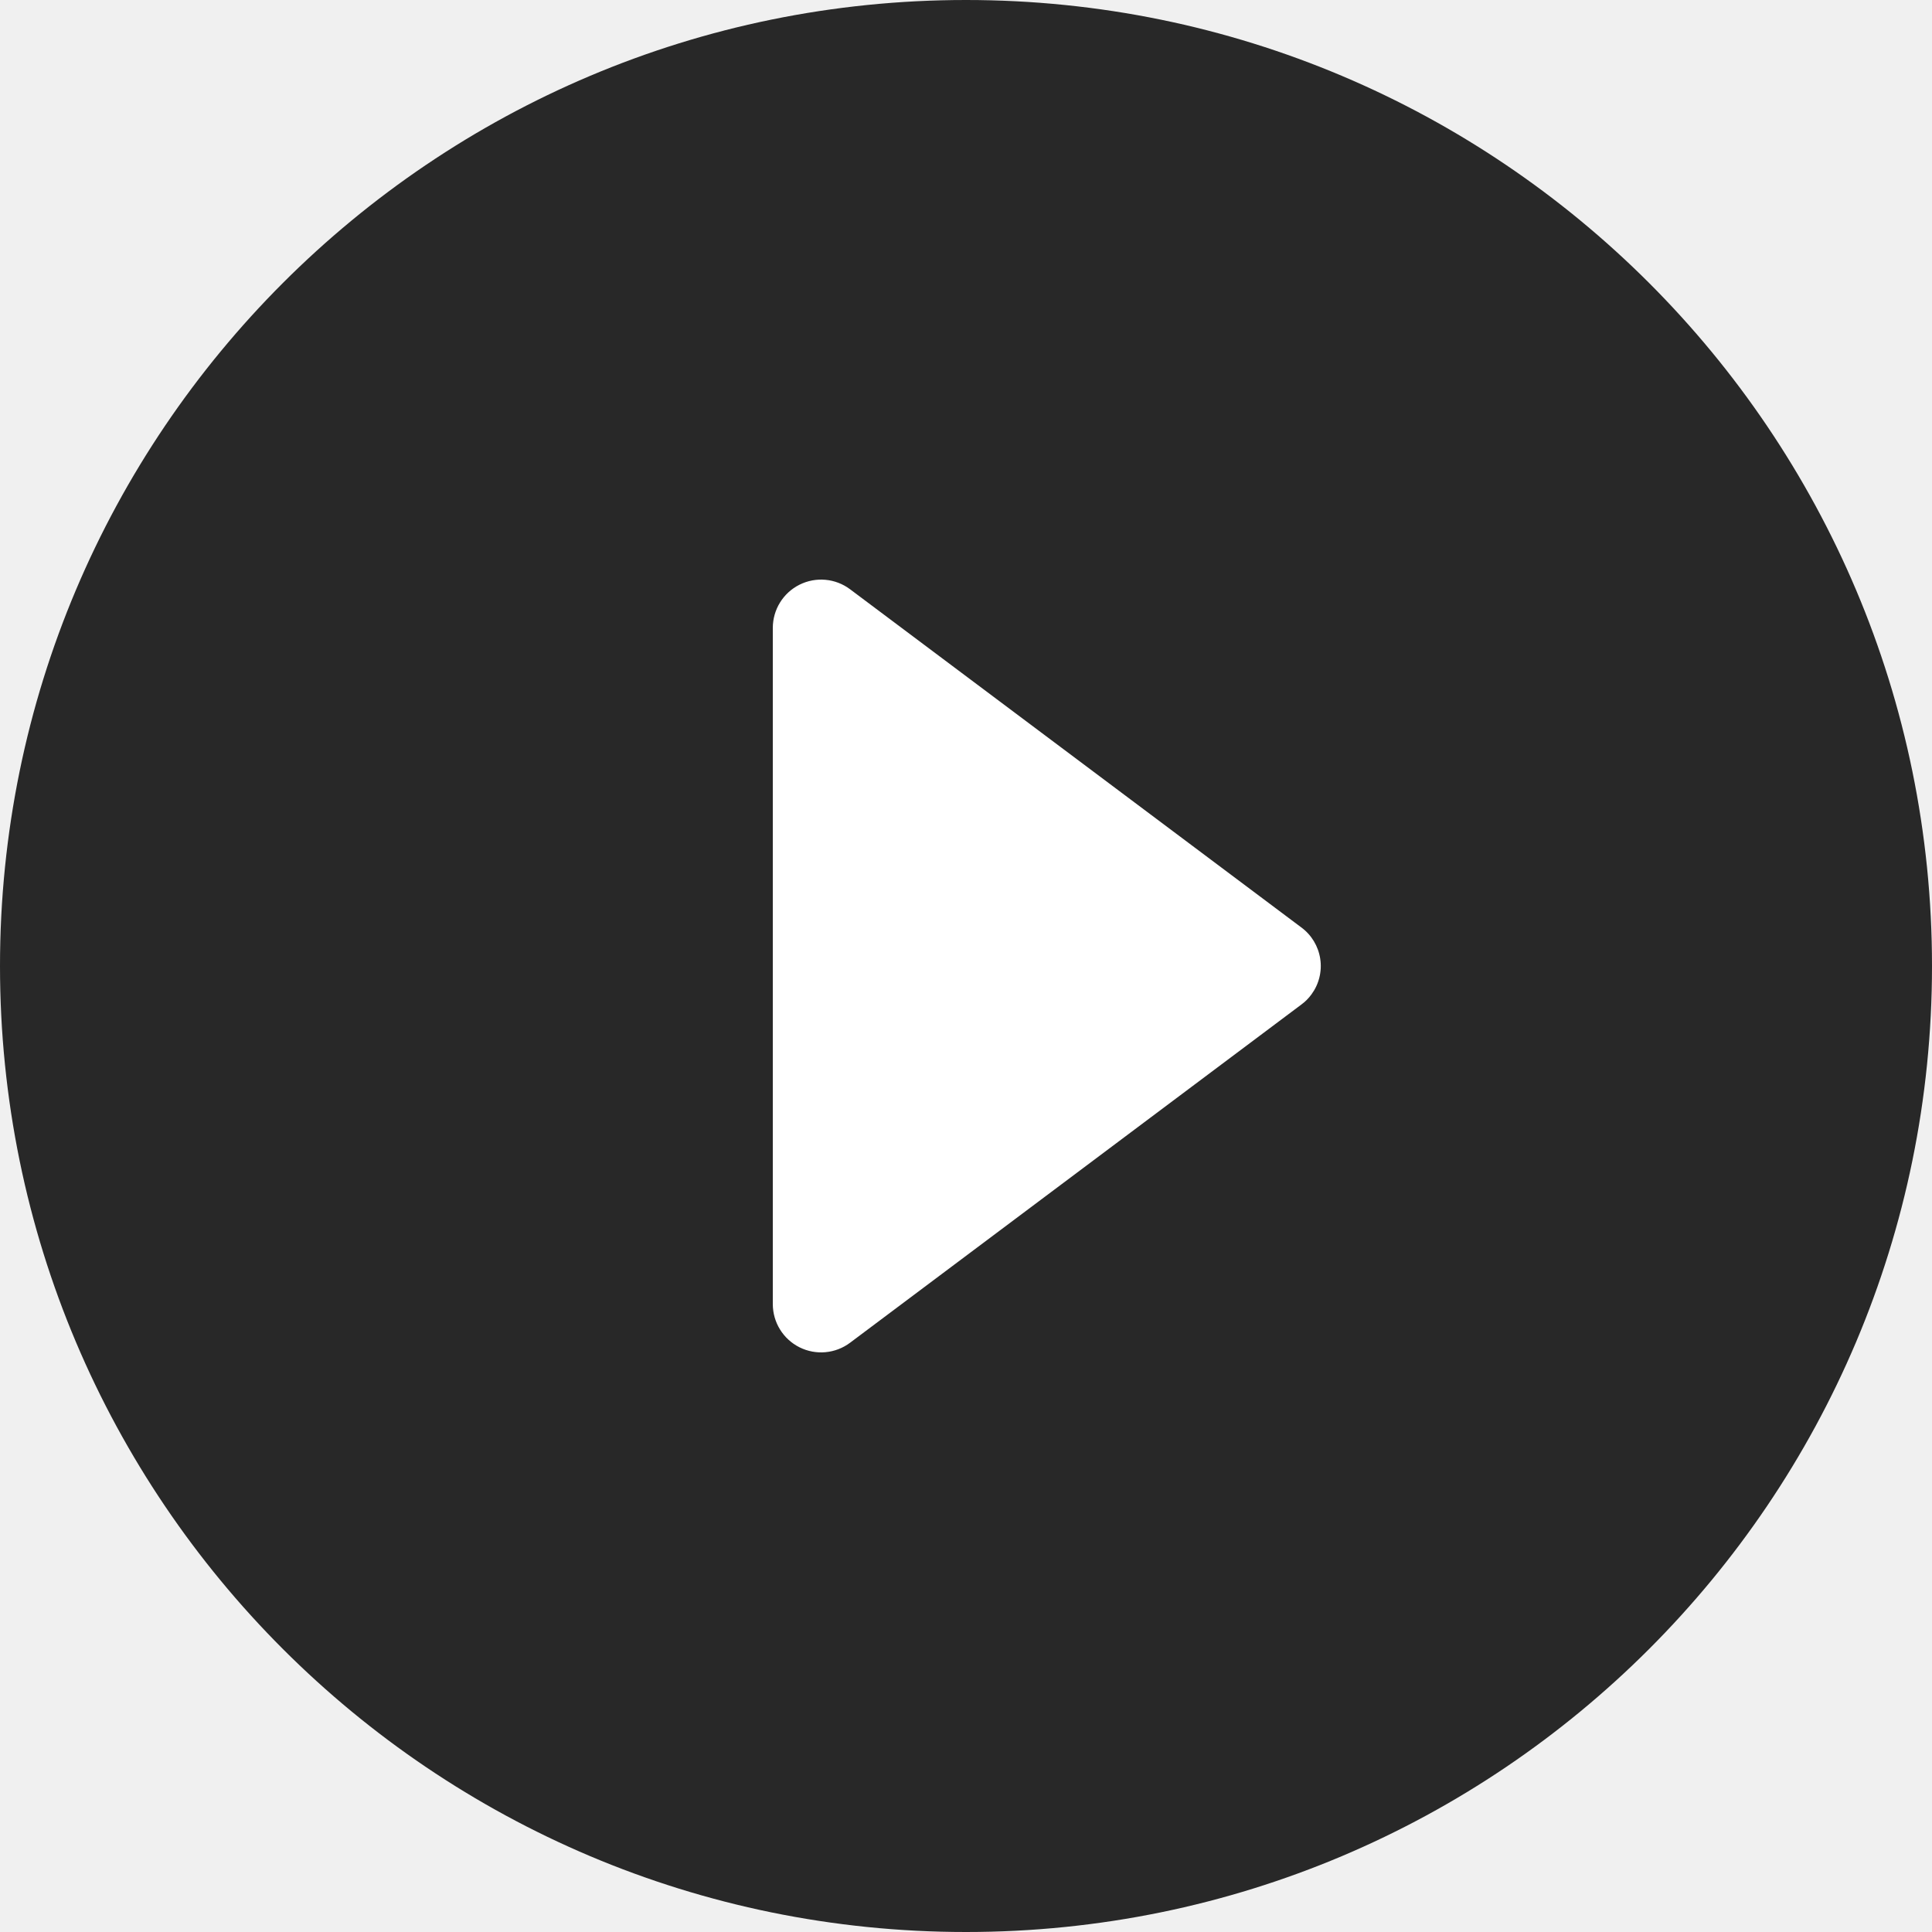
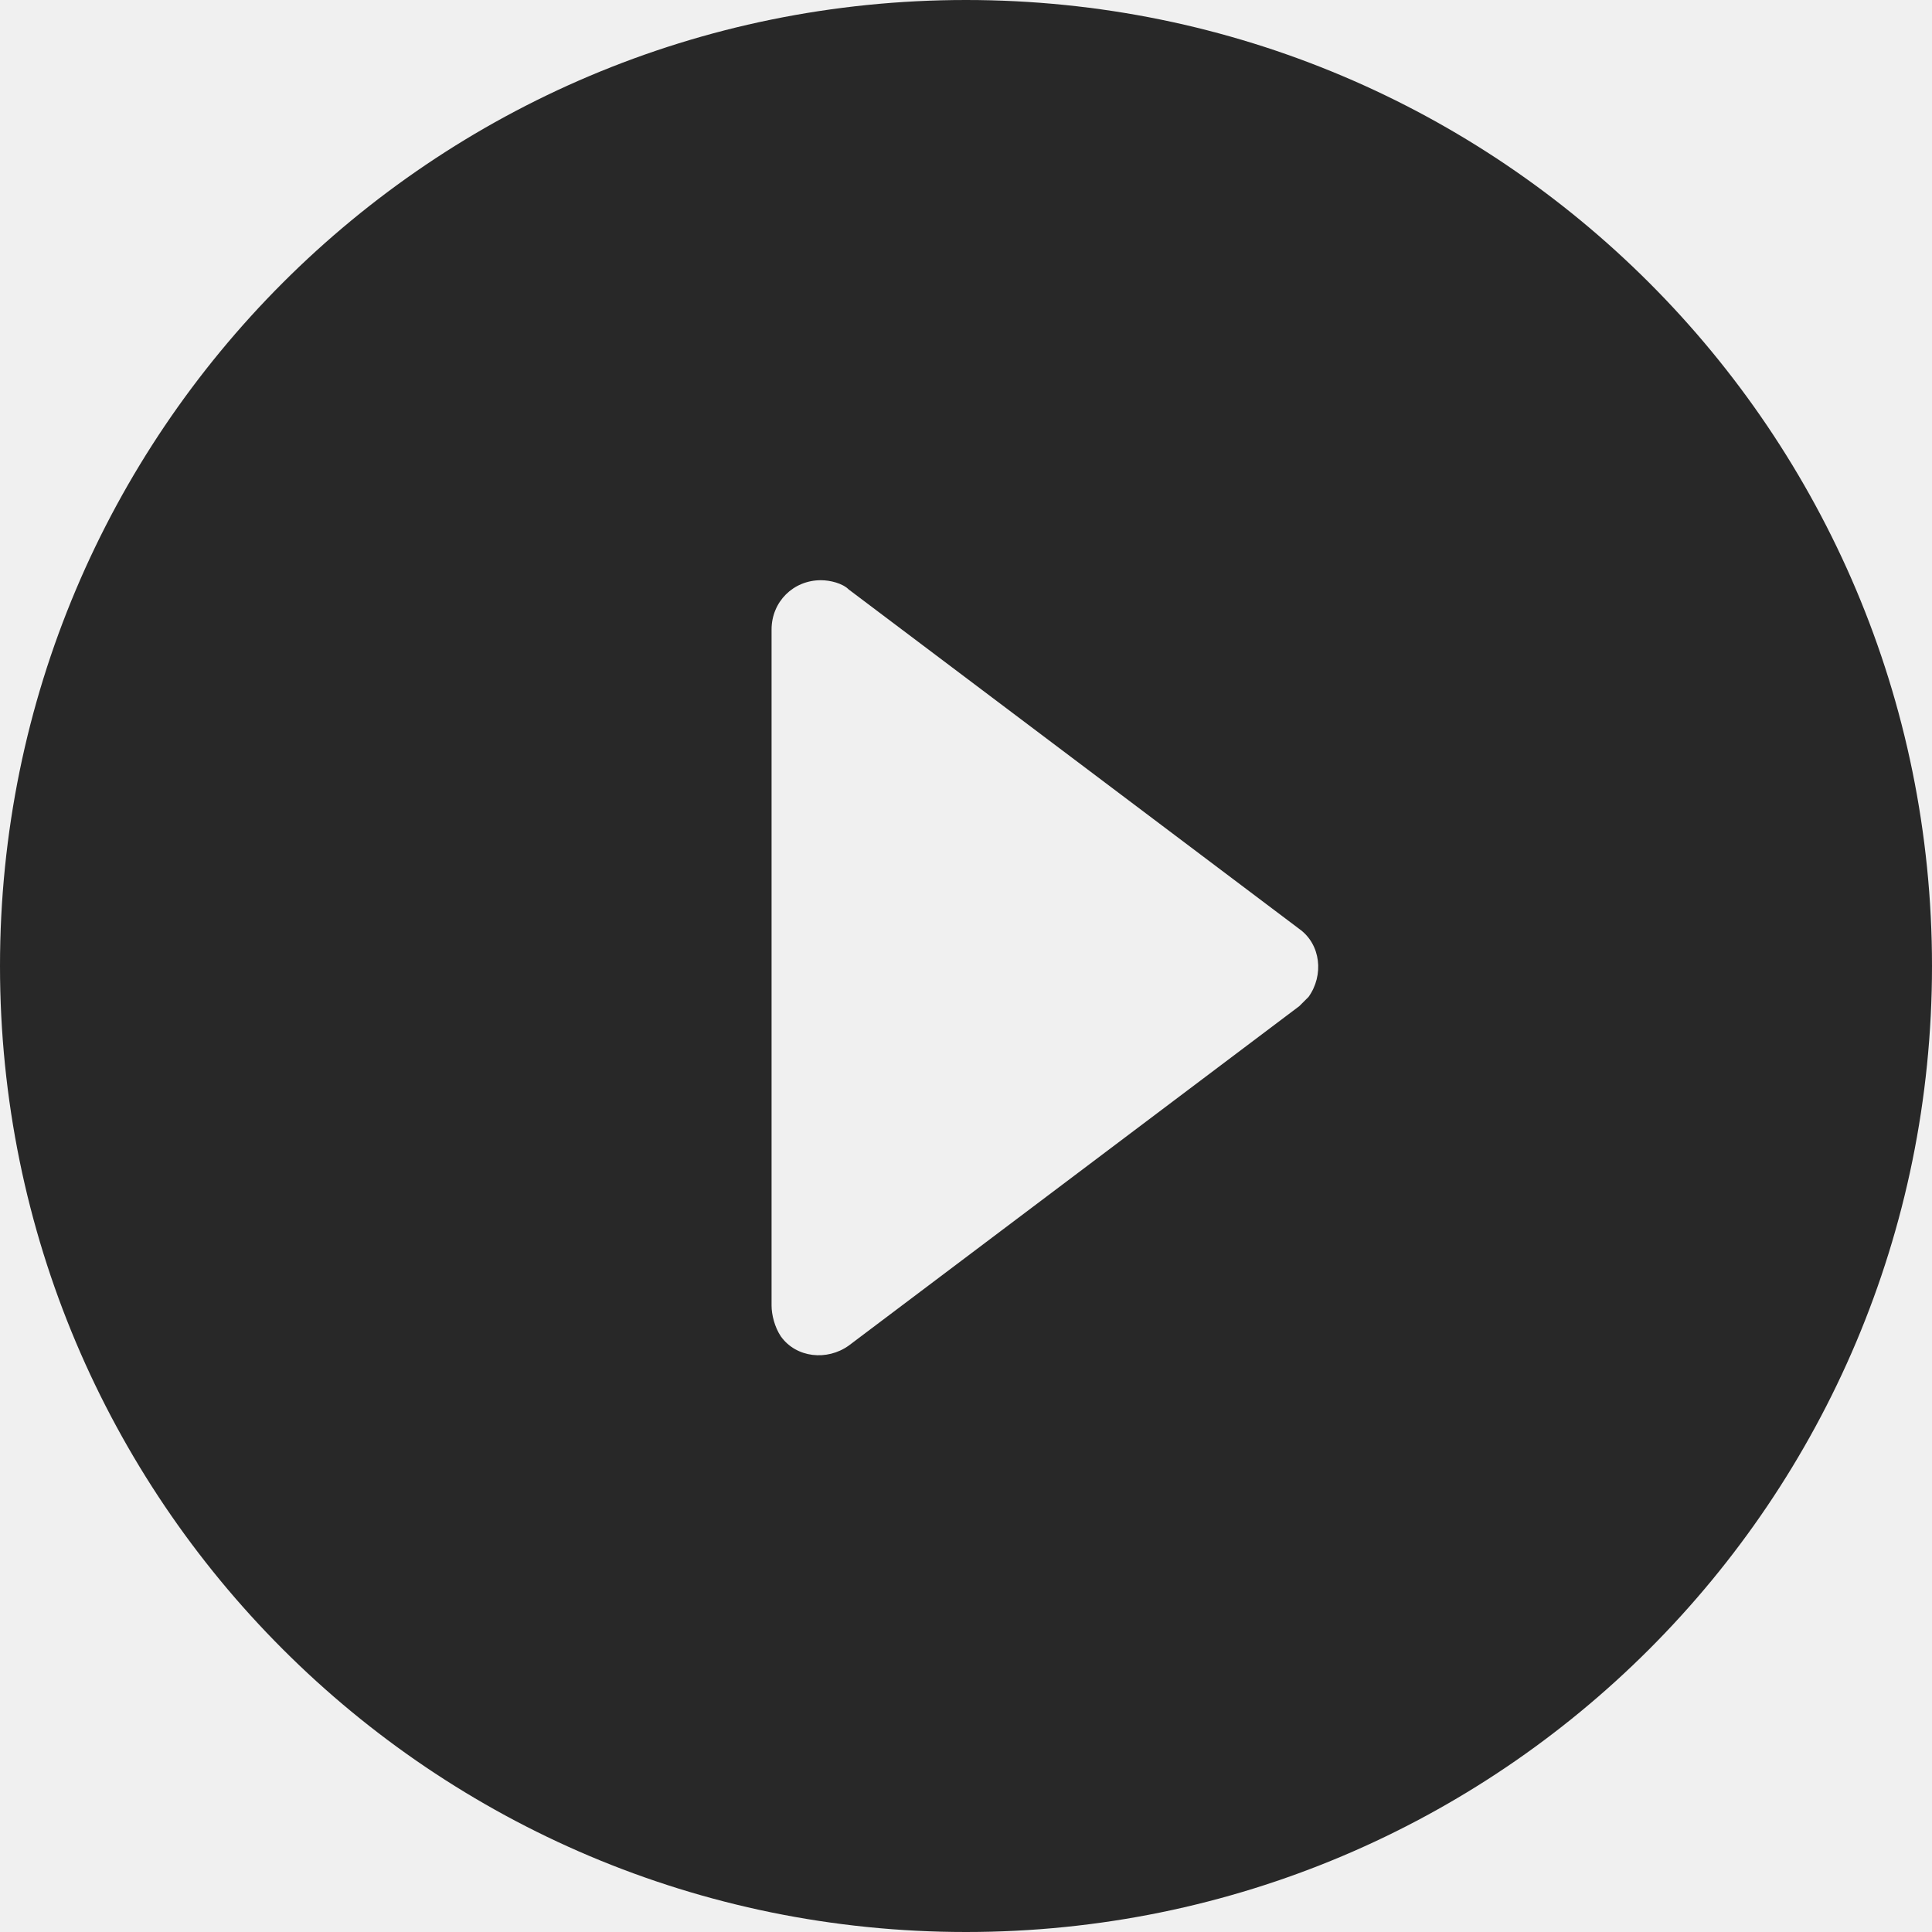
- <svg xmlns="http://www.w3.org/2000/svg" viewBox="0 0 108 108">
-   <defs>
-     <style>.a{fill:#fff;}.b{fill:#282828;}</style>
-   </defs>
-   <path class="a" d="M72.74,51.84,47.52,32.94A2.7,2.7,0,0,0,43.2,35.1V72.9a2.7,2.7,0,0,0,4.32,2.16l25.22-18.9a2.57,2.57,0,0,0,.57-.57A2.68,2.68,0,0,0,72.74,51.84Z" />
-   <path class="b" d="M54,0a54,54,0,1,0,54,54A54,54,0,0,0,54,0ZM73.31,55.59a2.57,2.57,0,0,1-.57.57L47.52,75.06A2.7,2.7,0,0,1,43.2,72.9V35.1a2.7,2.7,0,0,1,4.32-2.16l25.22,18.9A2.68,2.68,0,0,1,73.31,55.59Z" />
+ <svg xmlns="http://www.w3.org/2000/svg" version="1.1" id="Ebene_1" x="0px" y="0px" viewBox="0 0 62.6 62.6" style="enable-background:new 0 0 62.6 62.6;" xml:space="preserve">
+   <style type="text/css">
+ 	.st0{fill:#282828;}
+ </style>
+   <g id="Ebene_2_1_">
+     <g id="footre">
+       <path id="play_circle_filled-24px-2" class="st0" d="M31.3,0C14,0,0,14,0,31.3s14,31.3,31.3,31.3s31.3-14,31.3-31.3S48.6,0,31.3,0    L31.3,0z M25,42.3V20.4c0-0.9,0.7-1.6,1.6-1.6c0.3,0,0.7,0.1,0.9,0.3l14.6,11c0.7,0.5,0.8,1.5,0.3,2.2l0,0    c-0.1,0.1-0.2,0.2-0.3,0.3l-14.6,11c-0.7,0.5-1.7,0.4-2.2-0.3l0,0C25.1,43,25,42.6,25,42.3z" />
+     </g>
+   </g>
</svg>
